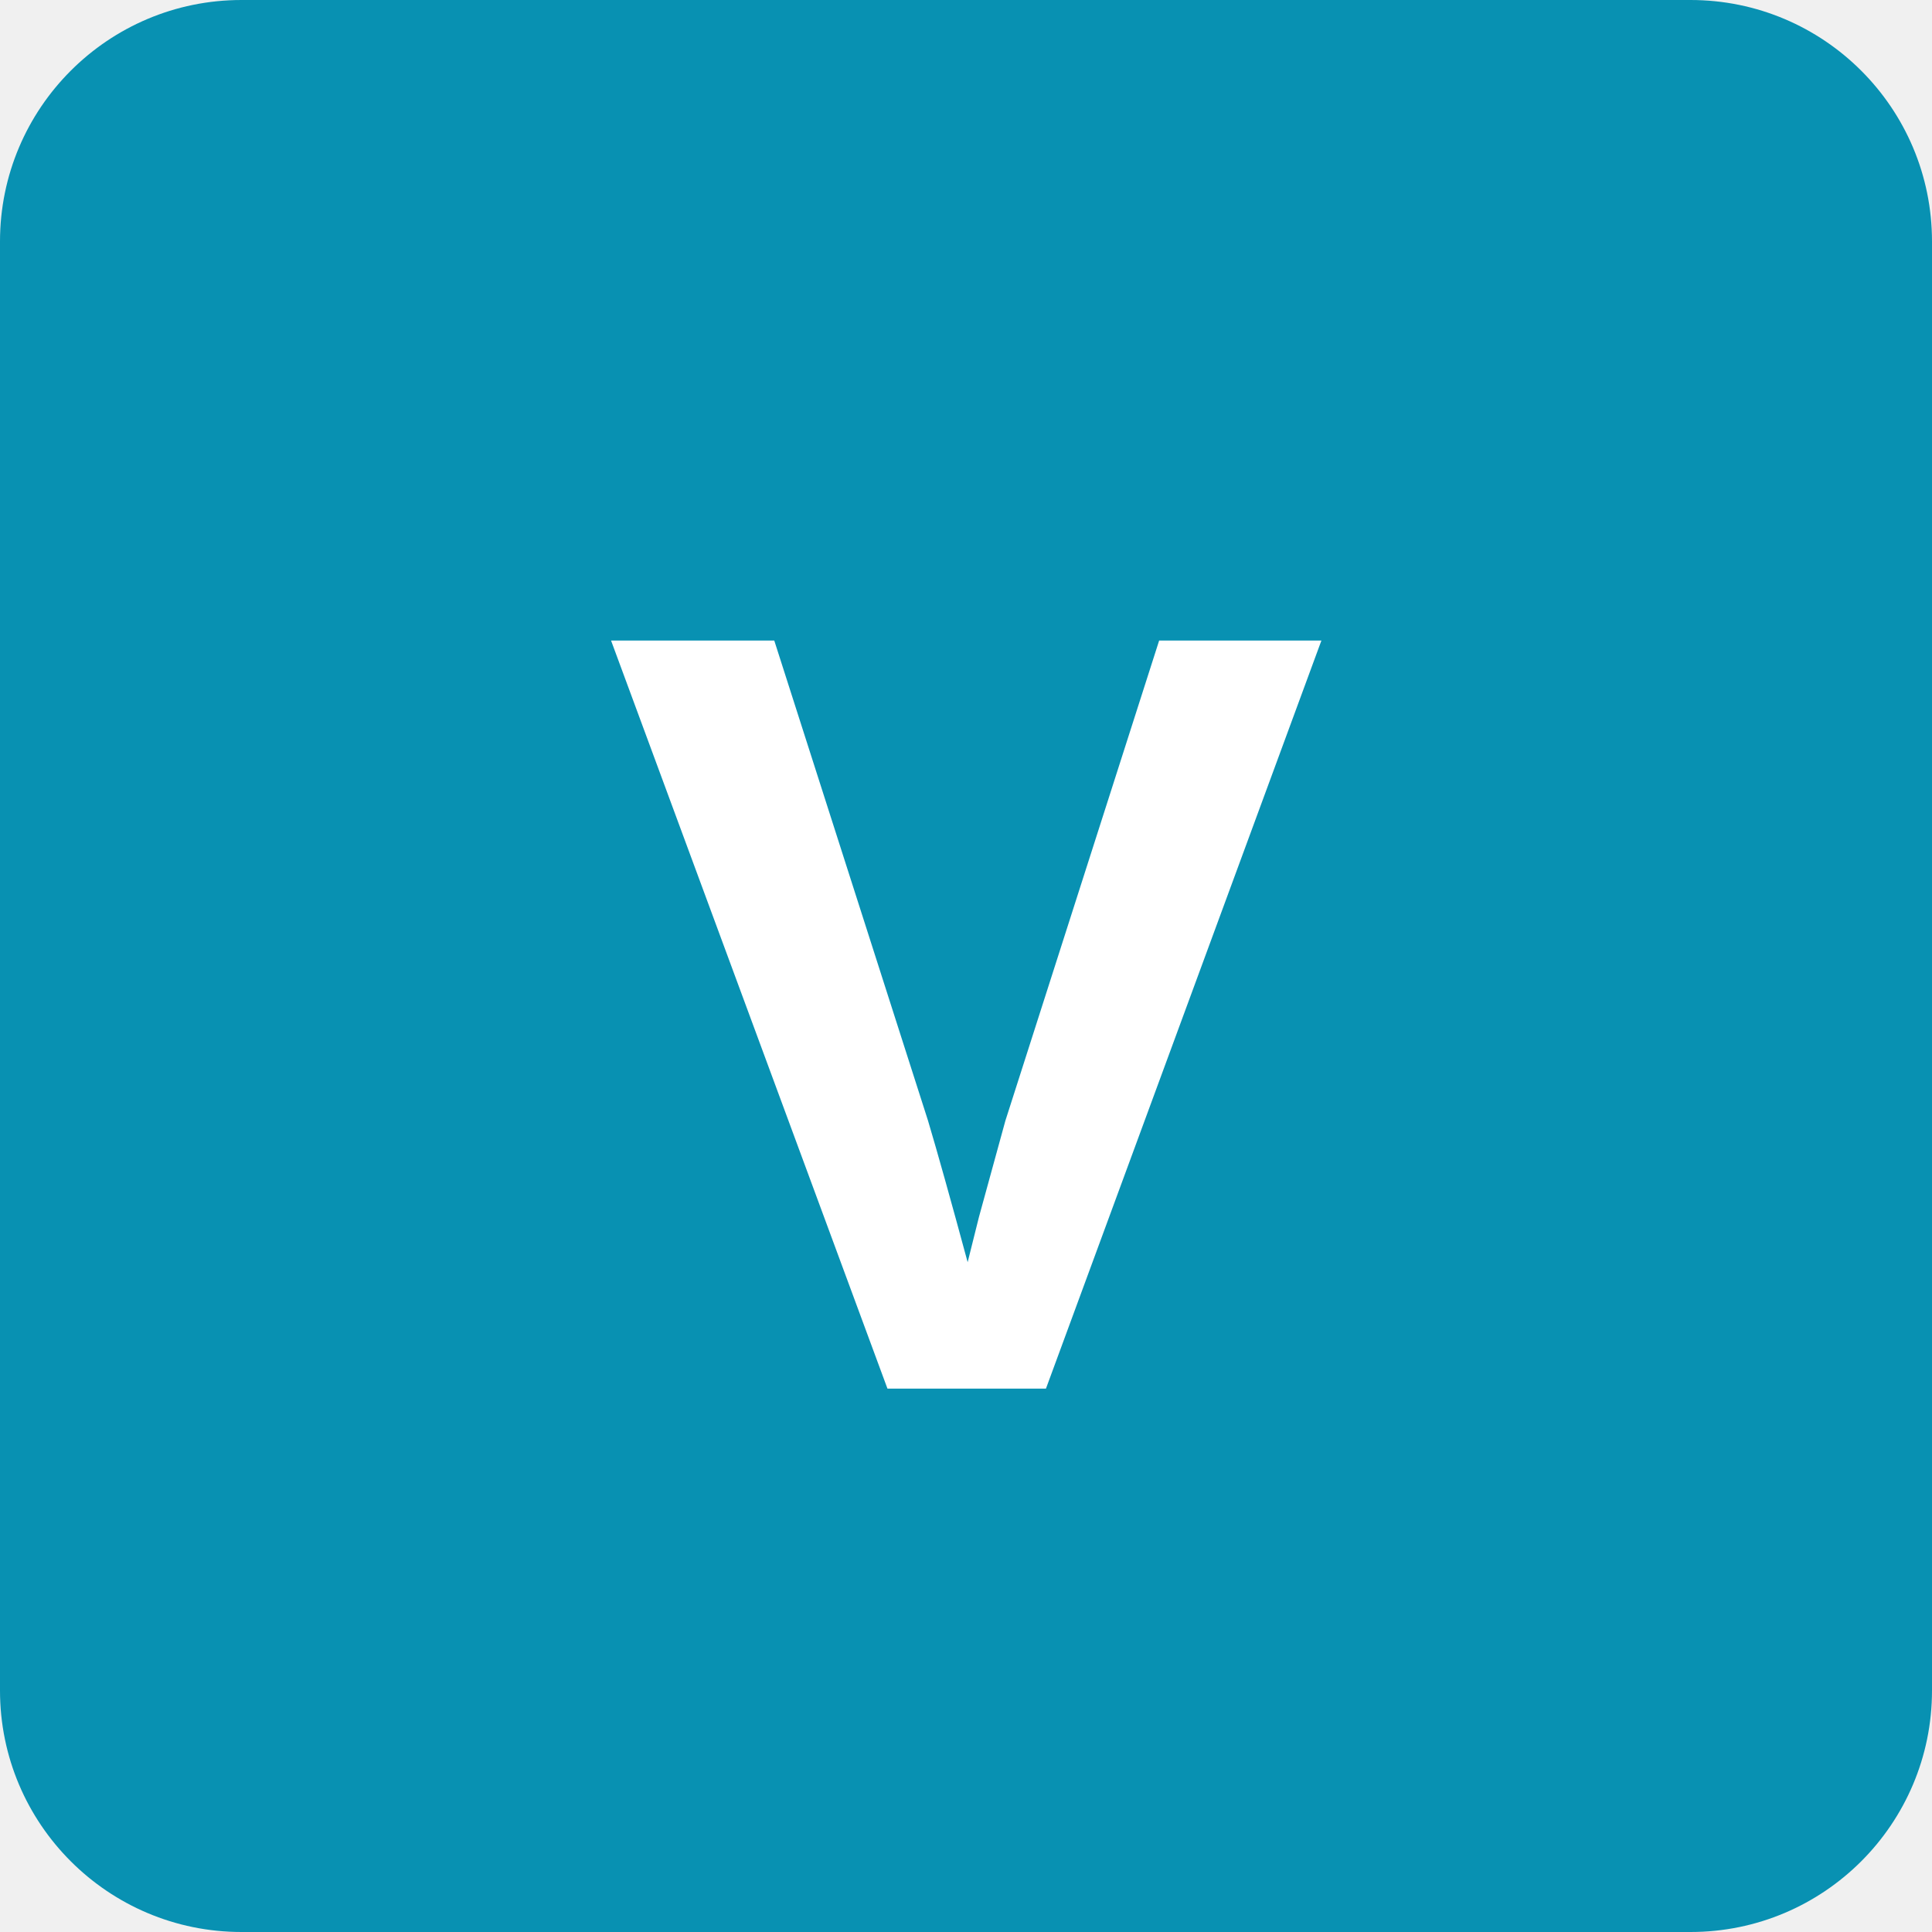
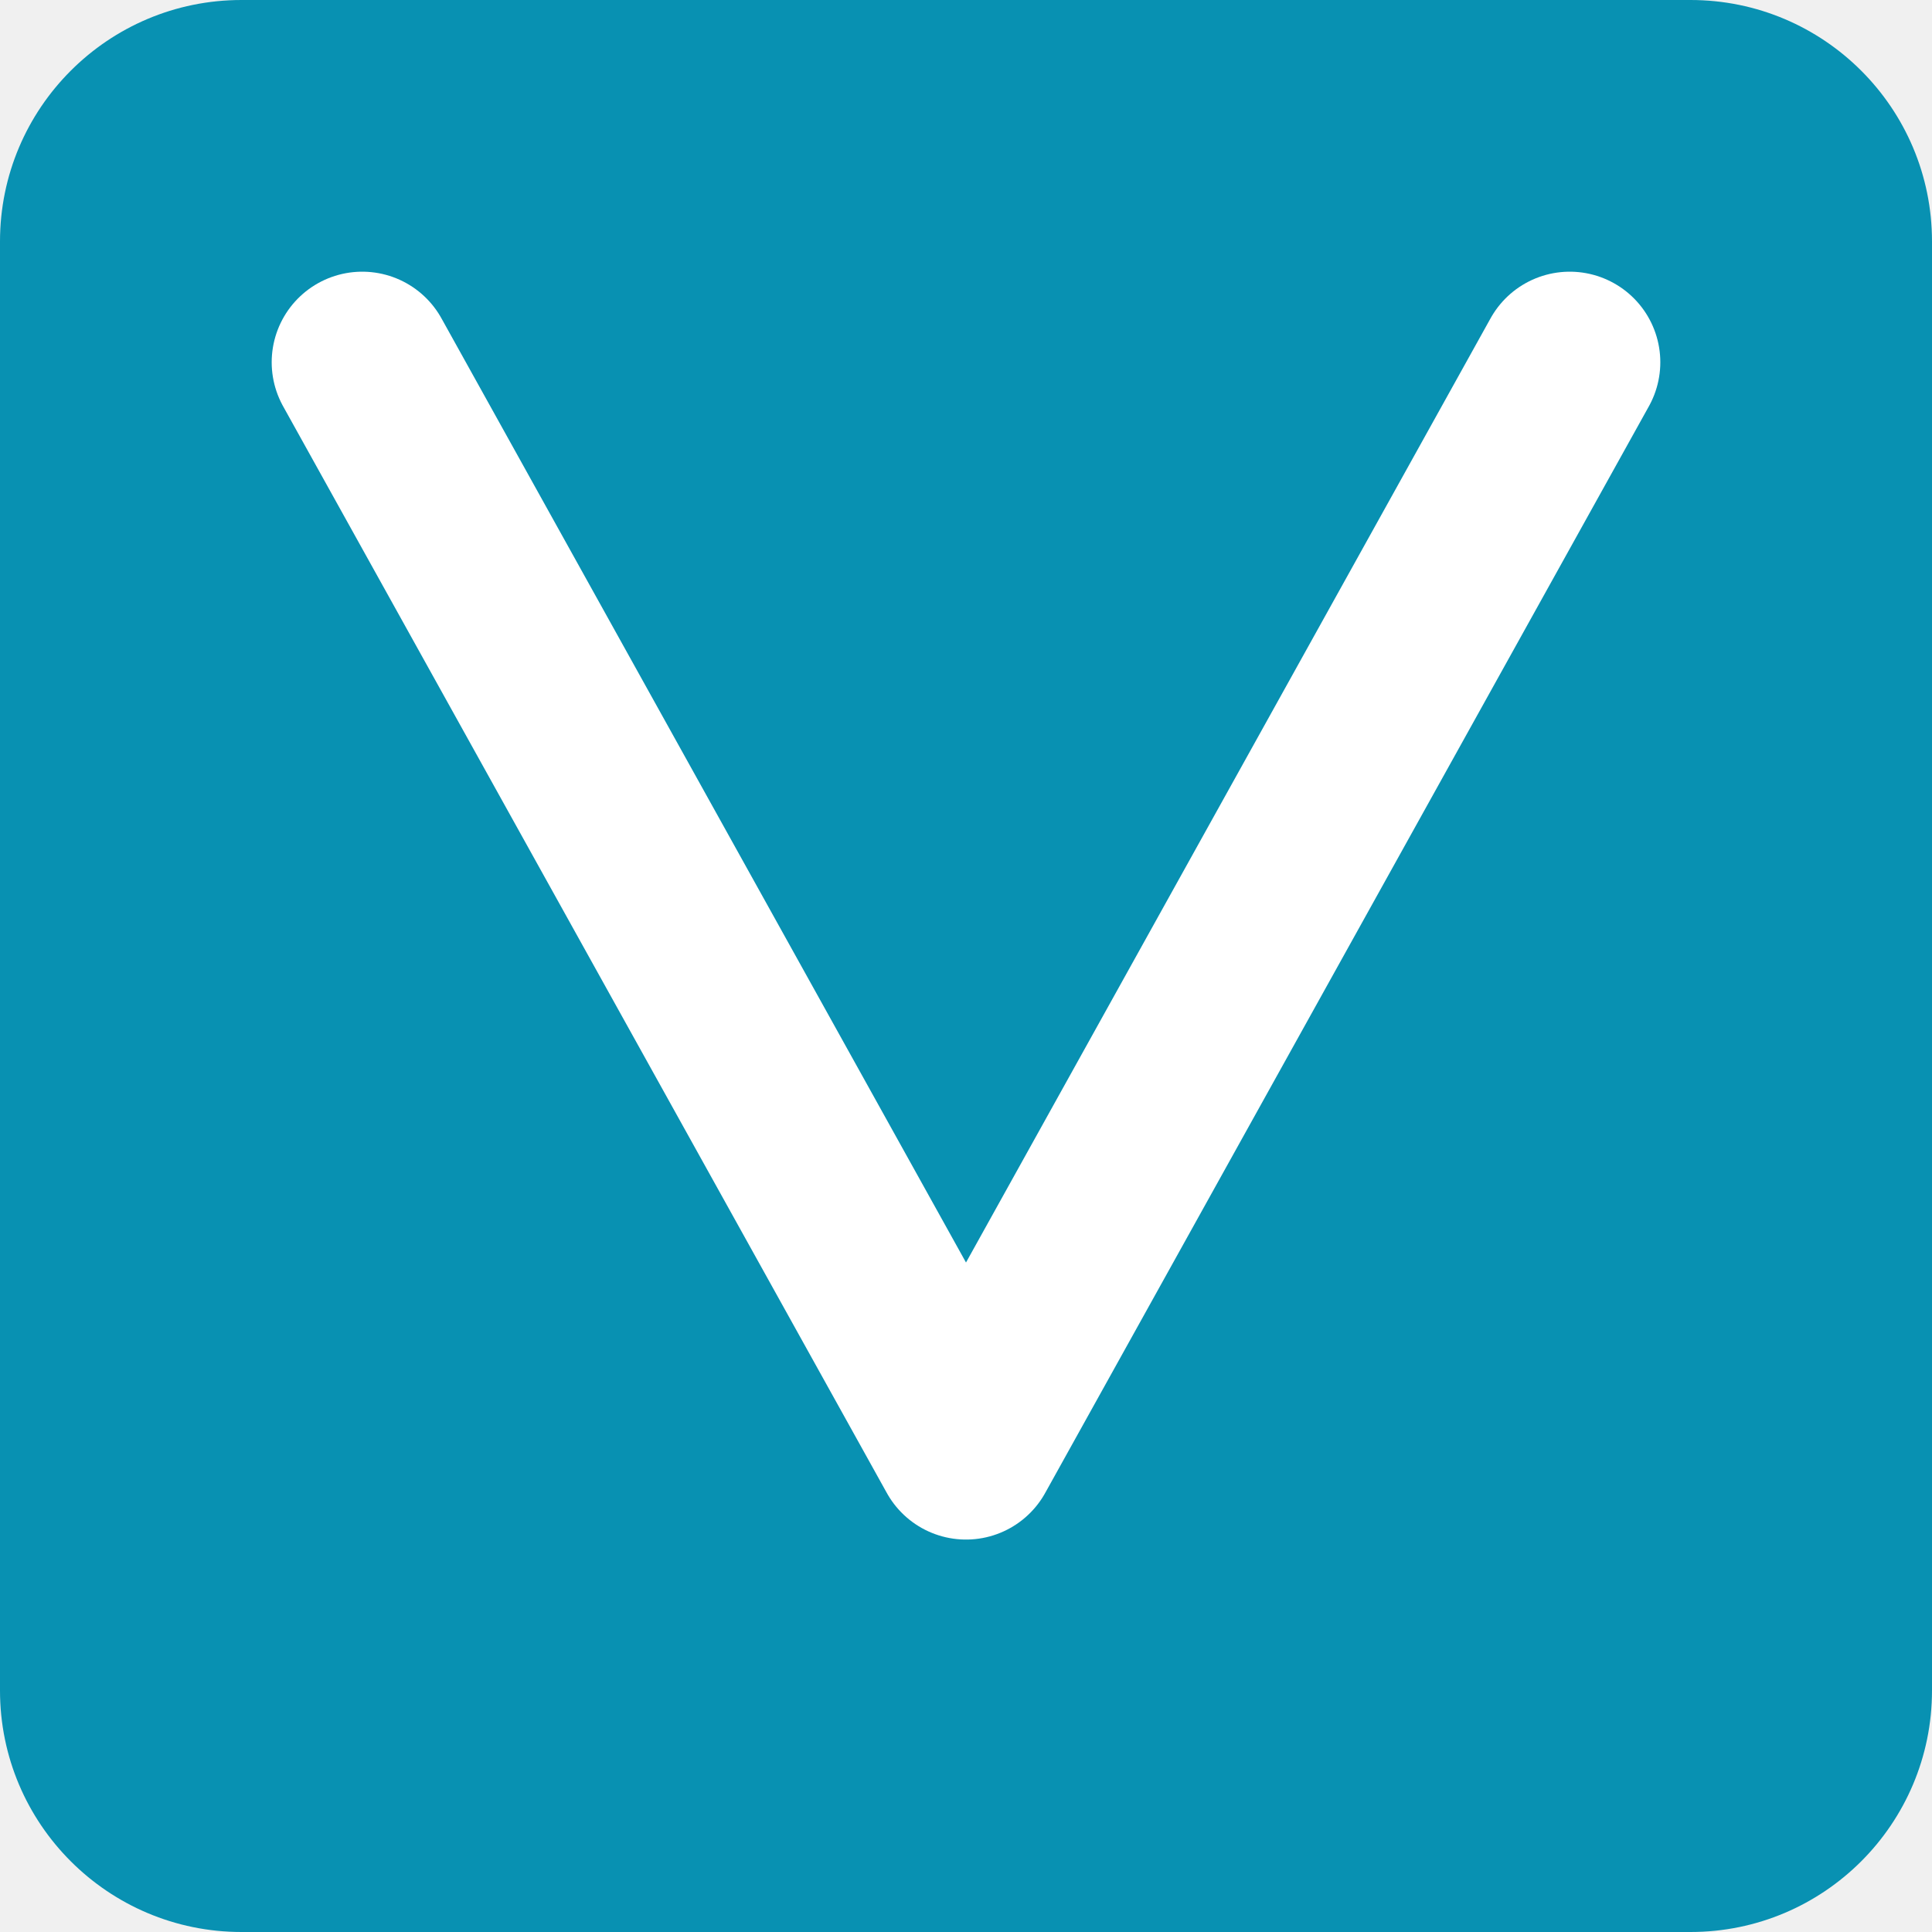
<svg xmlns="http://www.w3.org/2000/svg" width="32" height="32" viewBox="0 0 32 32">
  <rect width="32" height="32" fill="#0891b2" rx="4" />
-   <text x="16" y="23" font-family="Arial, sans-serif" font-size="18" font-weight="bold" fill="white" text-anchor="middle">V</text>
+   <path d="M 6 6 L 16 24 L 26 6" stroke="white" stroke-width="3" fill="none" stroke-linecap="round" stroke-linejoin="round" />
</svg>
